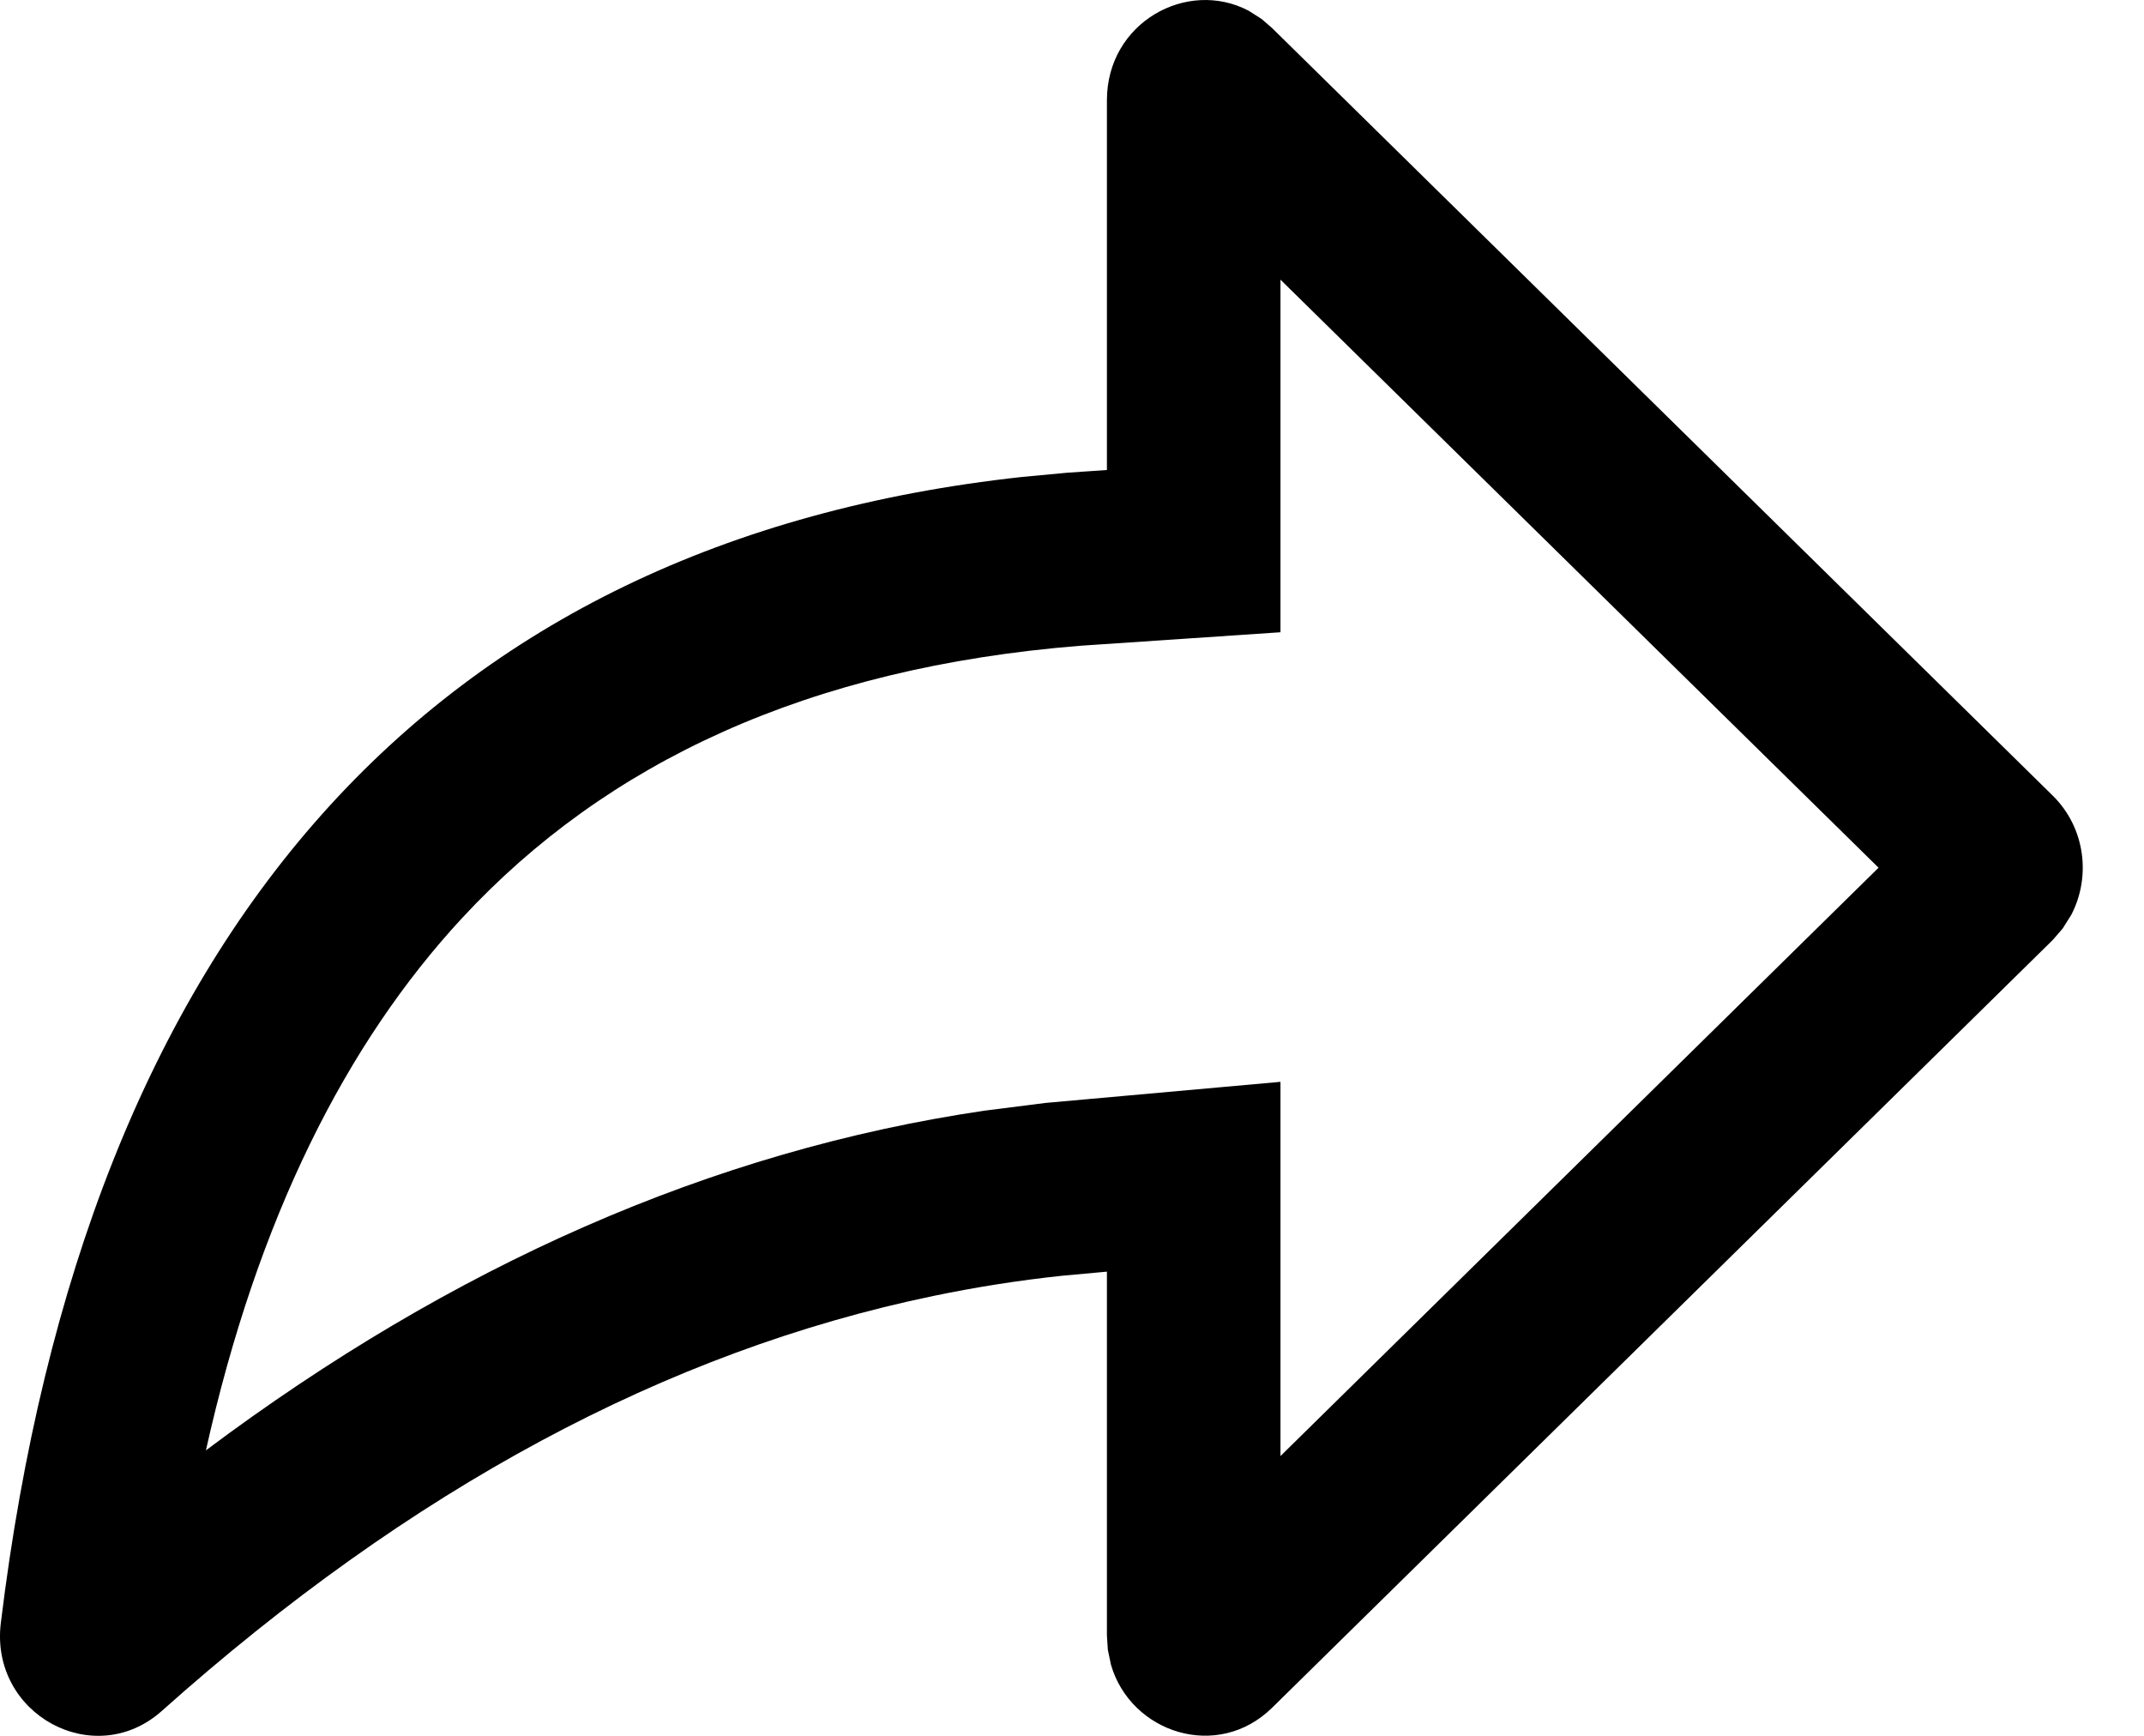
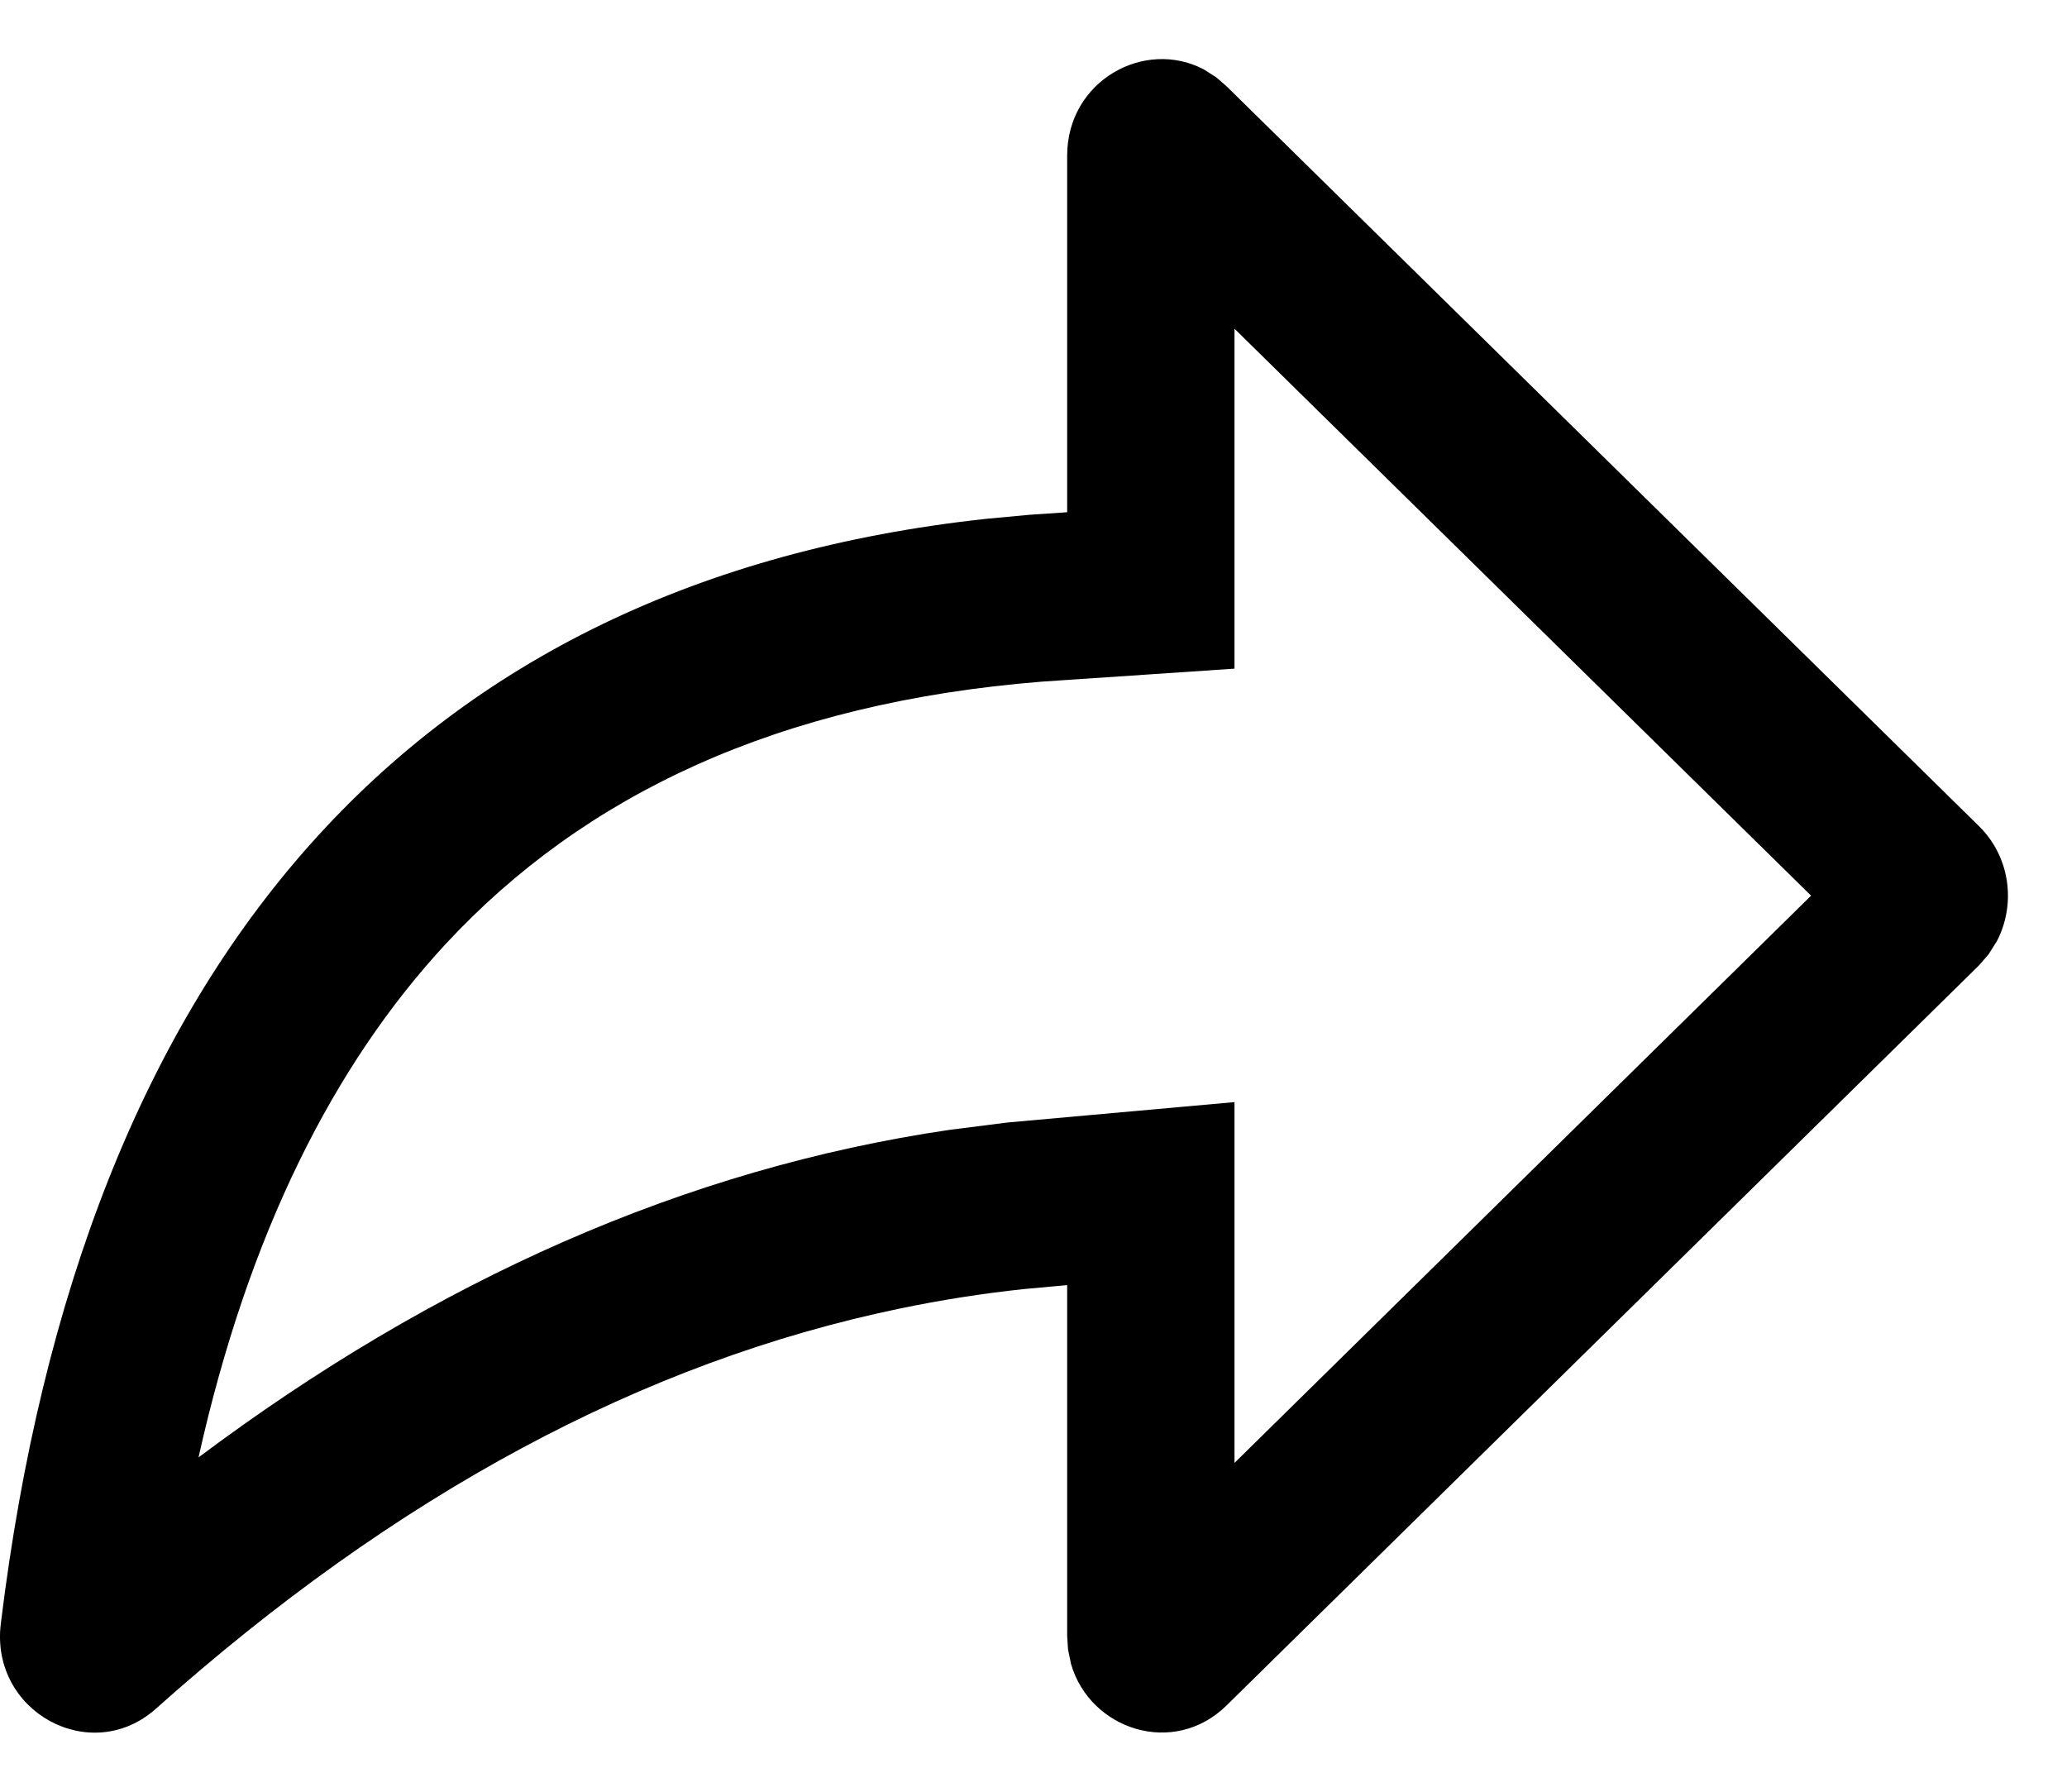
- <svg xmlns="http://www.w3.org/2000/svg" width="21" height="17" viewBox="0 0 21 17" fill="none">
+ <svg xmlns="http://www.w3.org/2000/svg" width="15" height="13" viewBox="0 0 21 17" fill="none">
  <path d="M10.842 0.982C10.842 0.221 11.627 -0.212 12.23 0.105L12.356 0.185L12.46 0.275L20.105 7.791C20.423 8.103 20.484 8.582 20.288 8.959L20.203 9.094L20.106 9.206L12.461 16.724C11.925 17.251 11.076 16.97 10.882 16.305L10.851 16.157L10.842 16.017V12.454L10.404 12.494C9.981 12.539 9.56 12.605 9.142 12.692C6.534 13.233 4.02 14.582 1.585 16.756C0.923 17.347 -0.101 16.788 0.008 15.895C0.835 9.116 4.228 5.303 10.011 4.671L10.46 4.629L10.842 4.603V0.982ZM12.542 2.739V6.192L10.585 6.324C7.909 6.538 5.937 7.47 4.527 8.99C3.39 10.217 2.524 11.93 2.017 14.204C4.424 12.401 6.965 11.271 9.646 10.877L10.237 10.802L12.542 10.595V14.26L18.4 8.498L12.542 2.739Z" fill="black" />
</svg>
